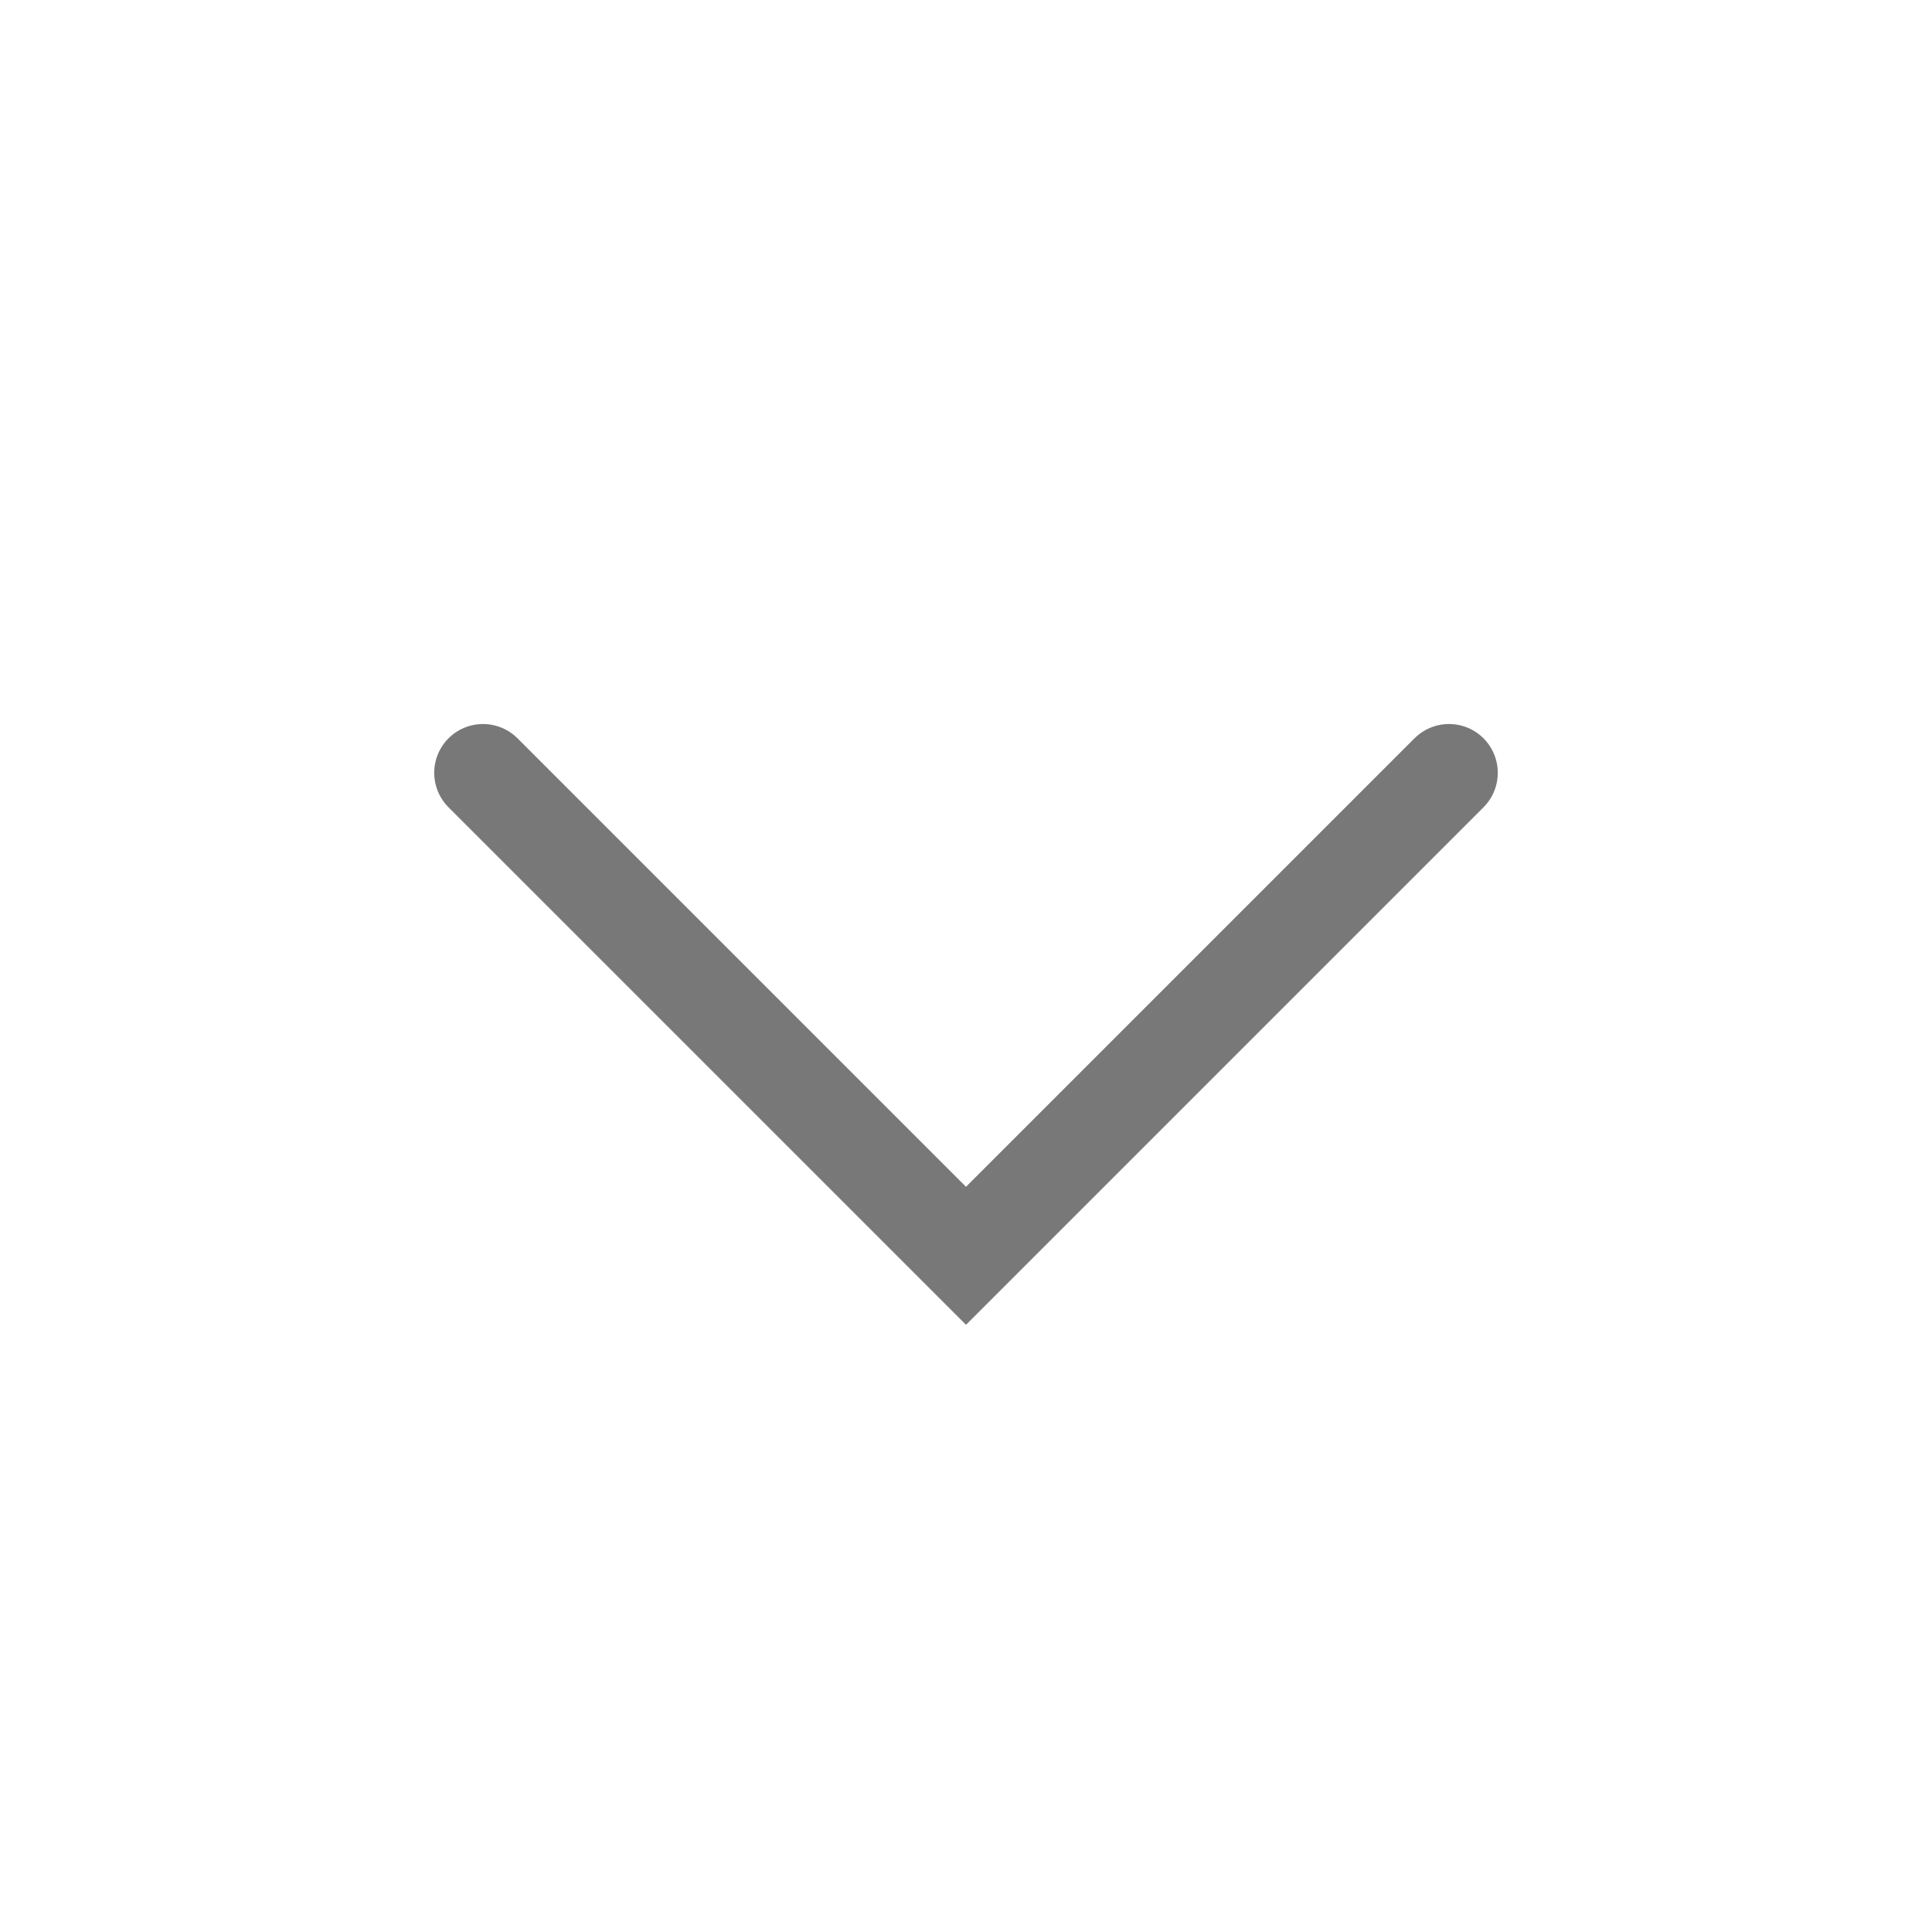
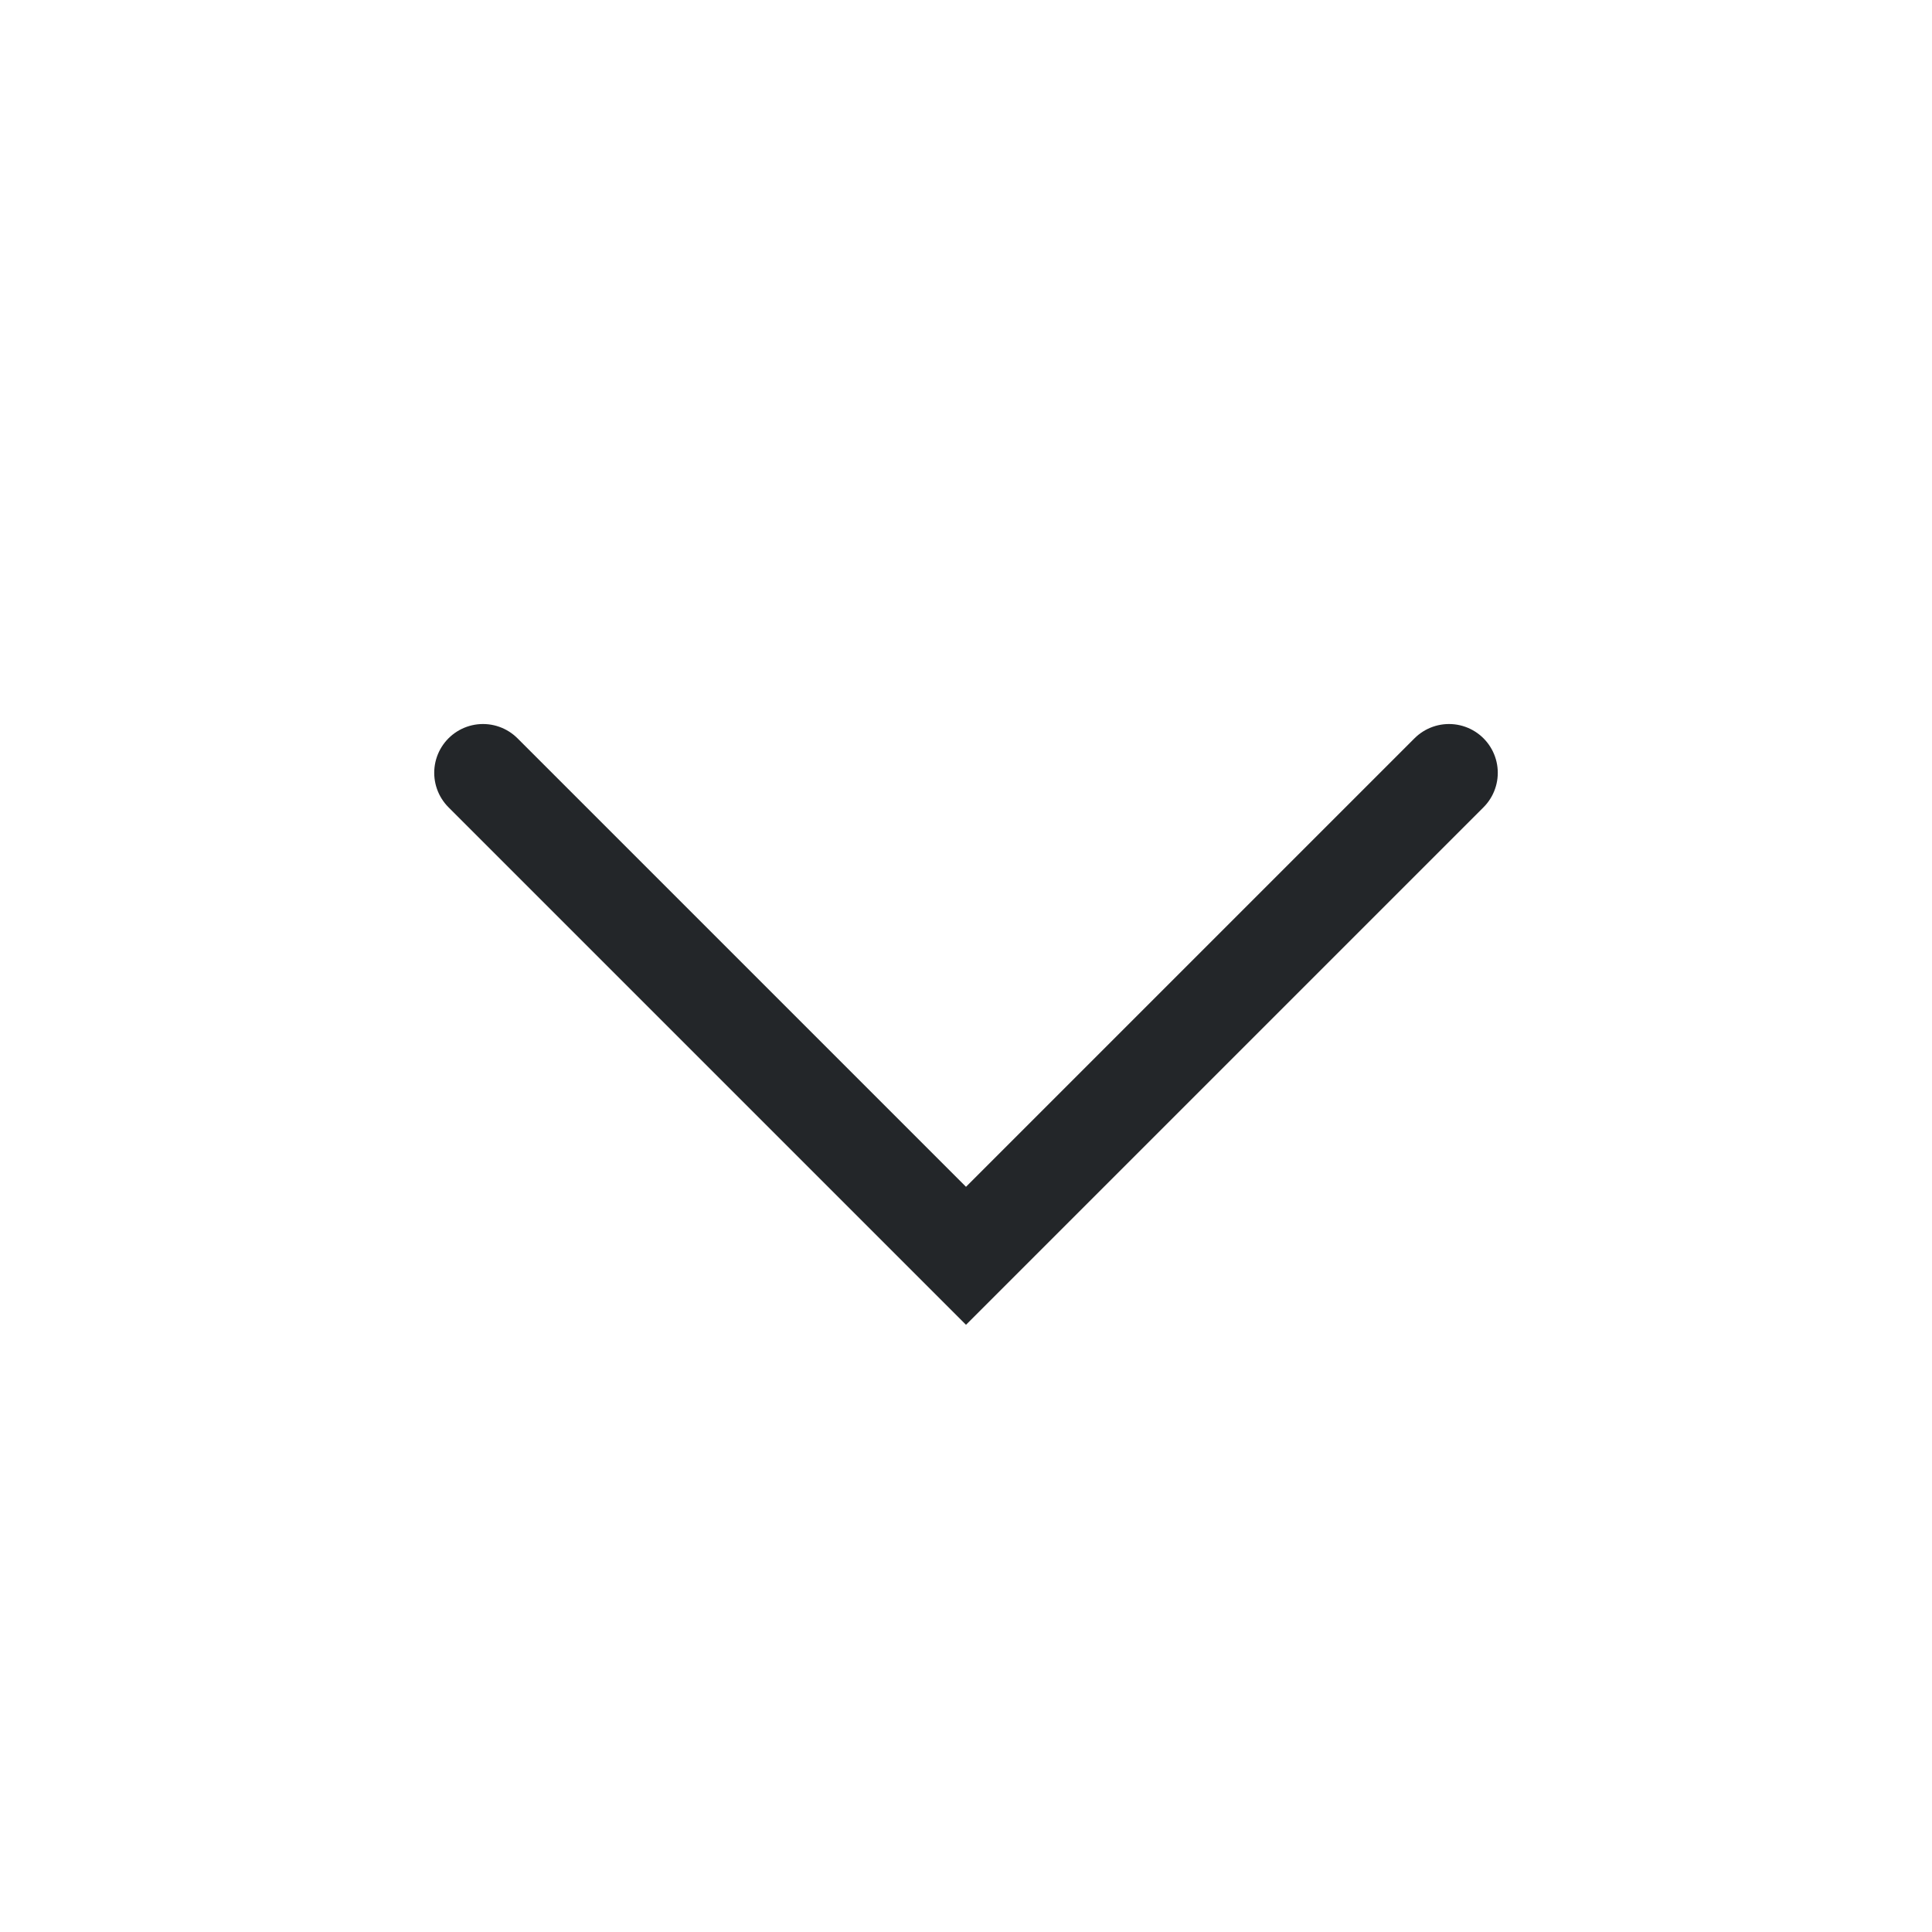
<svg xmlns="http://www.w3.org/2000/svg" viewBox="0 0 50 50" version="1.2" baseProfile="tiny">
  <defs>
</defs>
  <g fill="none" stroke="black" stroke-width="1" fill-rule="evenodd" stroke-linecap="square" stroke-linejoin="bevel">
-     <g fill="none" stroke="#787878" stroke-opacity="1" stroke-width="1.01" stroke-linecap="round" stroke-linejoin="miter" stroke-miterlimit="2" transform="matrix(2.5,0,0,2.5,2.5,2.5)" font-family="Noto Sans" font-size="10" font-weight="400" font-style="normal">
+     <g fill="none" stroke="#232629" stroke-opacity="1" stroke-width="1.01" stroke-linecap="round" stroke-linejoin="miter" stroke-miterlimit="2" transform="matrix(2.5,0,0,2.5,2.5,2.5)" font-family="Noto Sans" font-size="10" font-weight="400" font-style="normal">
      <polyline fill="none" vector-effect="none" points="4,7 9,12 14,7 " />
    </g>
    <g fill="none" stroke="#000000" stroke-opacity="1" stroke-width="1" stroke-linecap="square" stroke-linejoin="bevel" transform="matrix(1,0,0,1,0,0)" font-family="Noto Sans" font-size="10" font-weight="400" font-style="normal">
</g>
  </g>
</svg>
